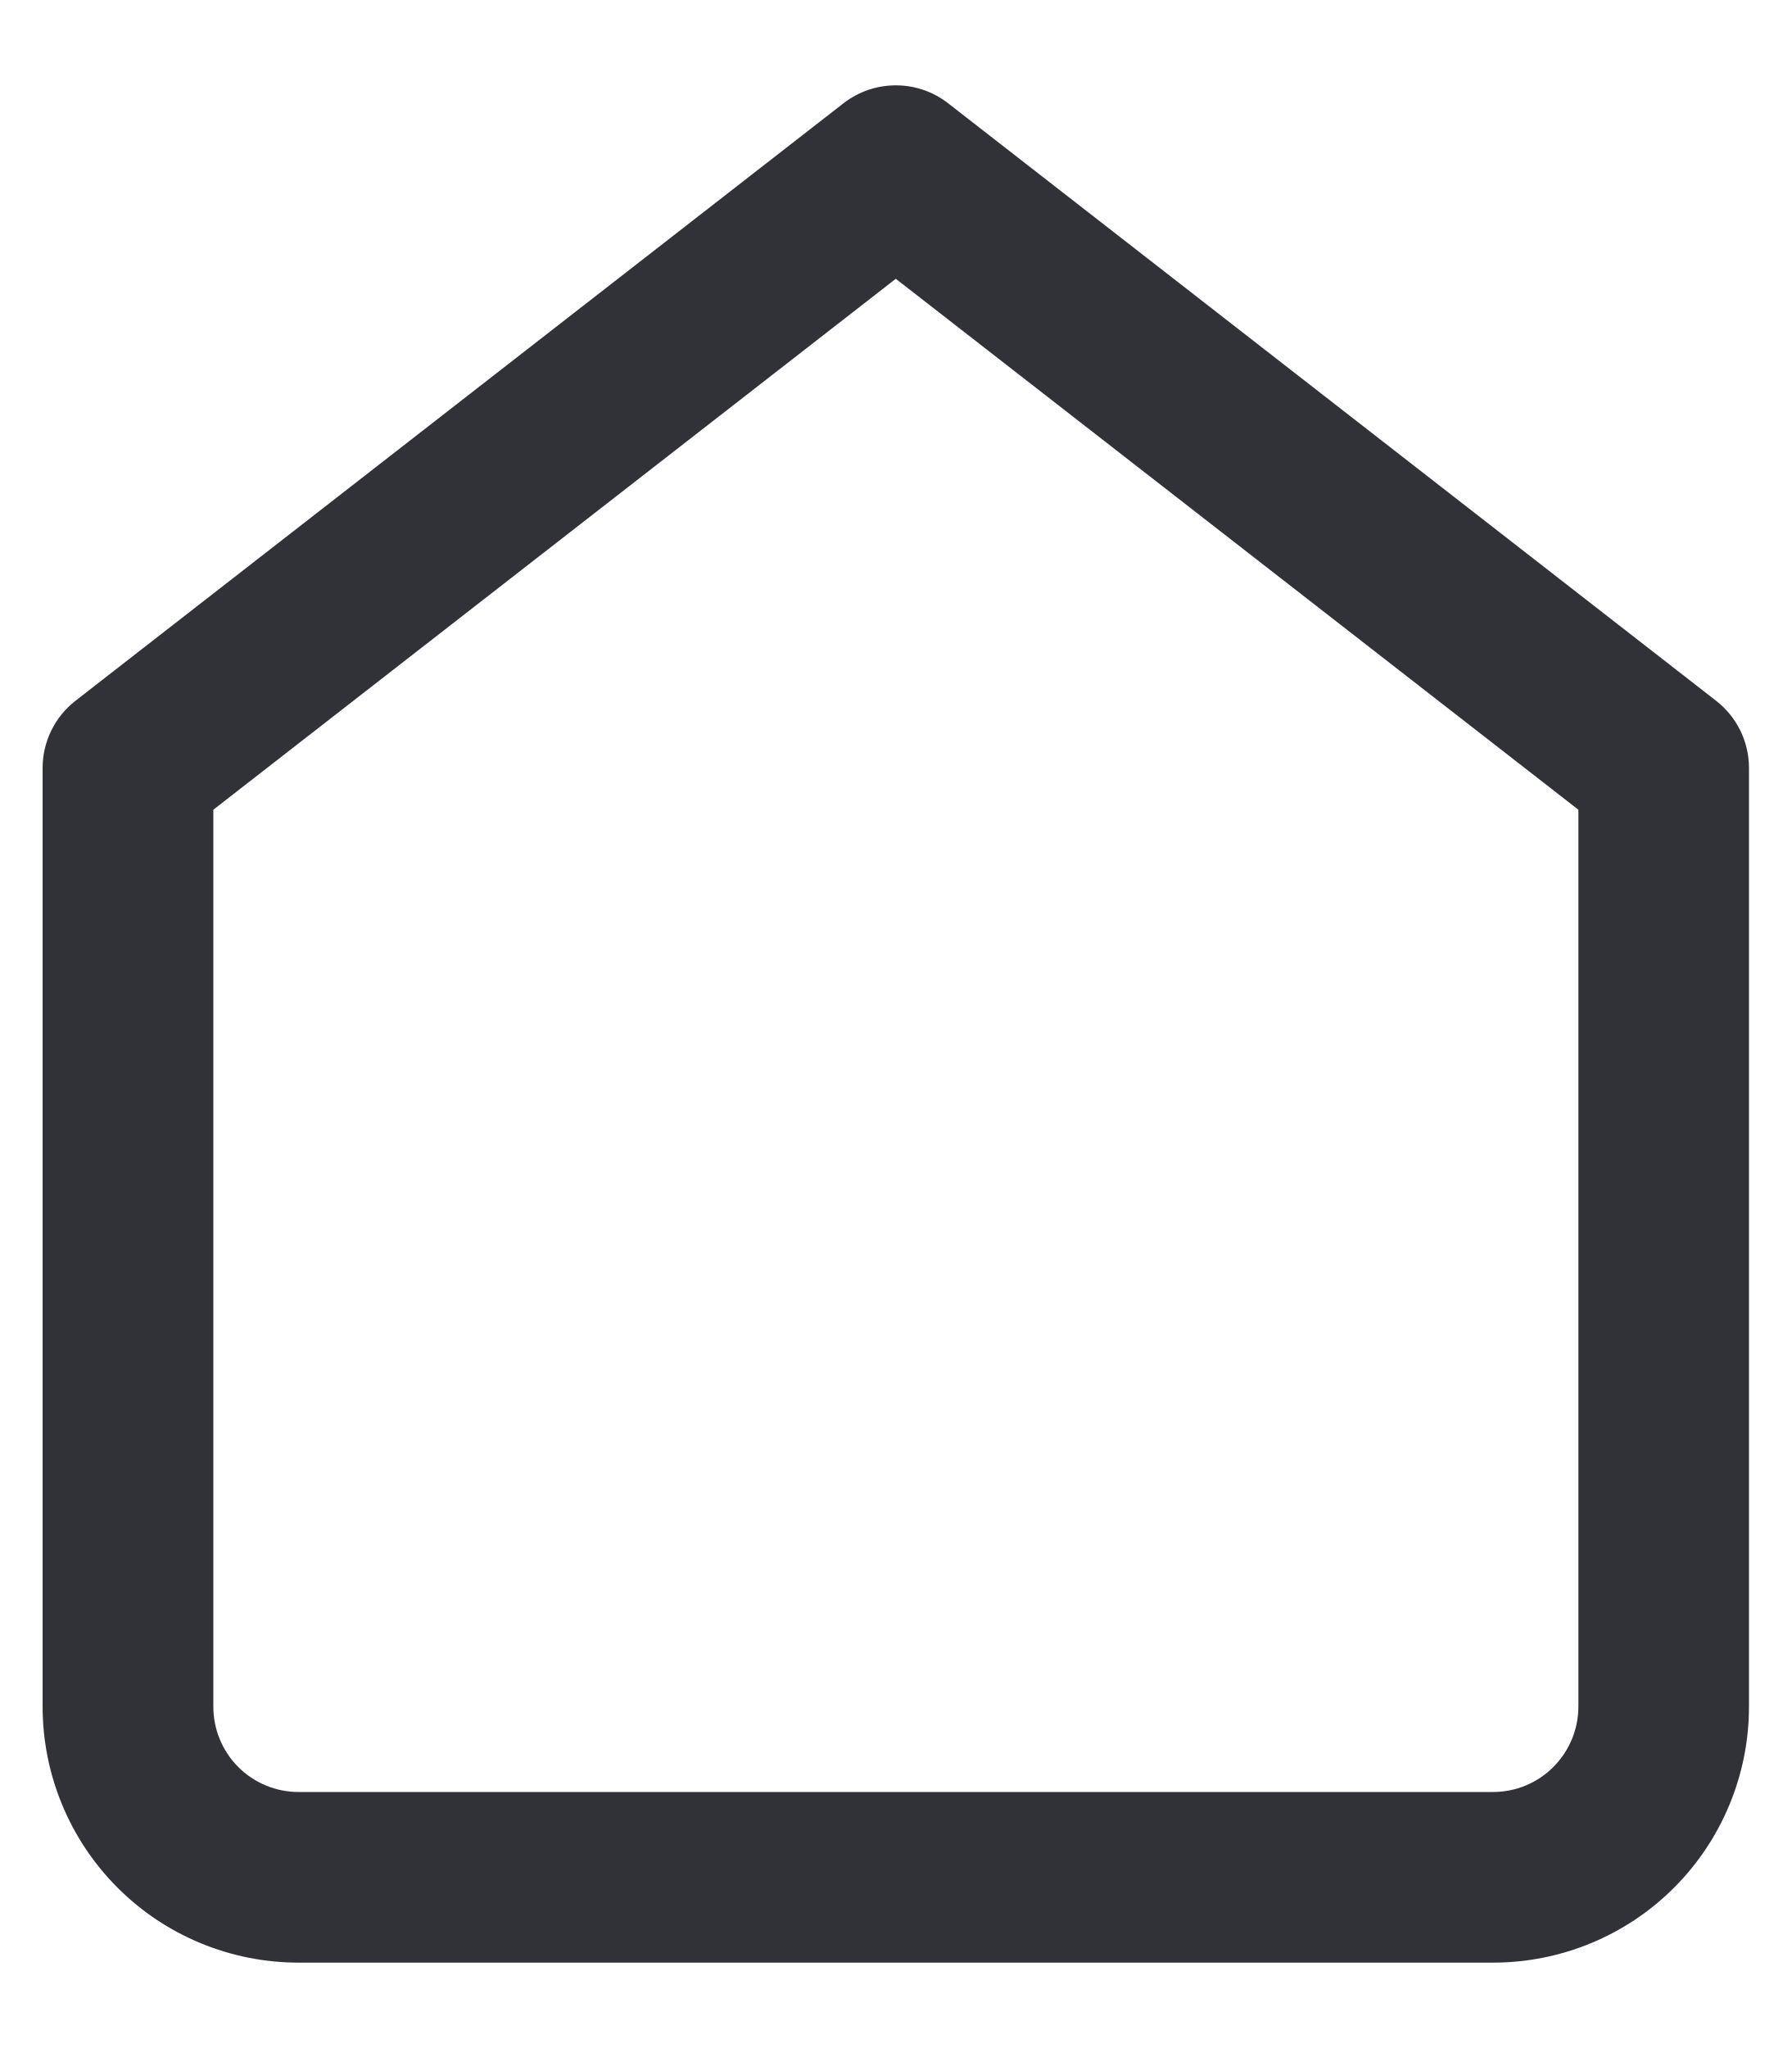
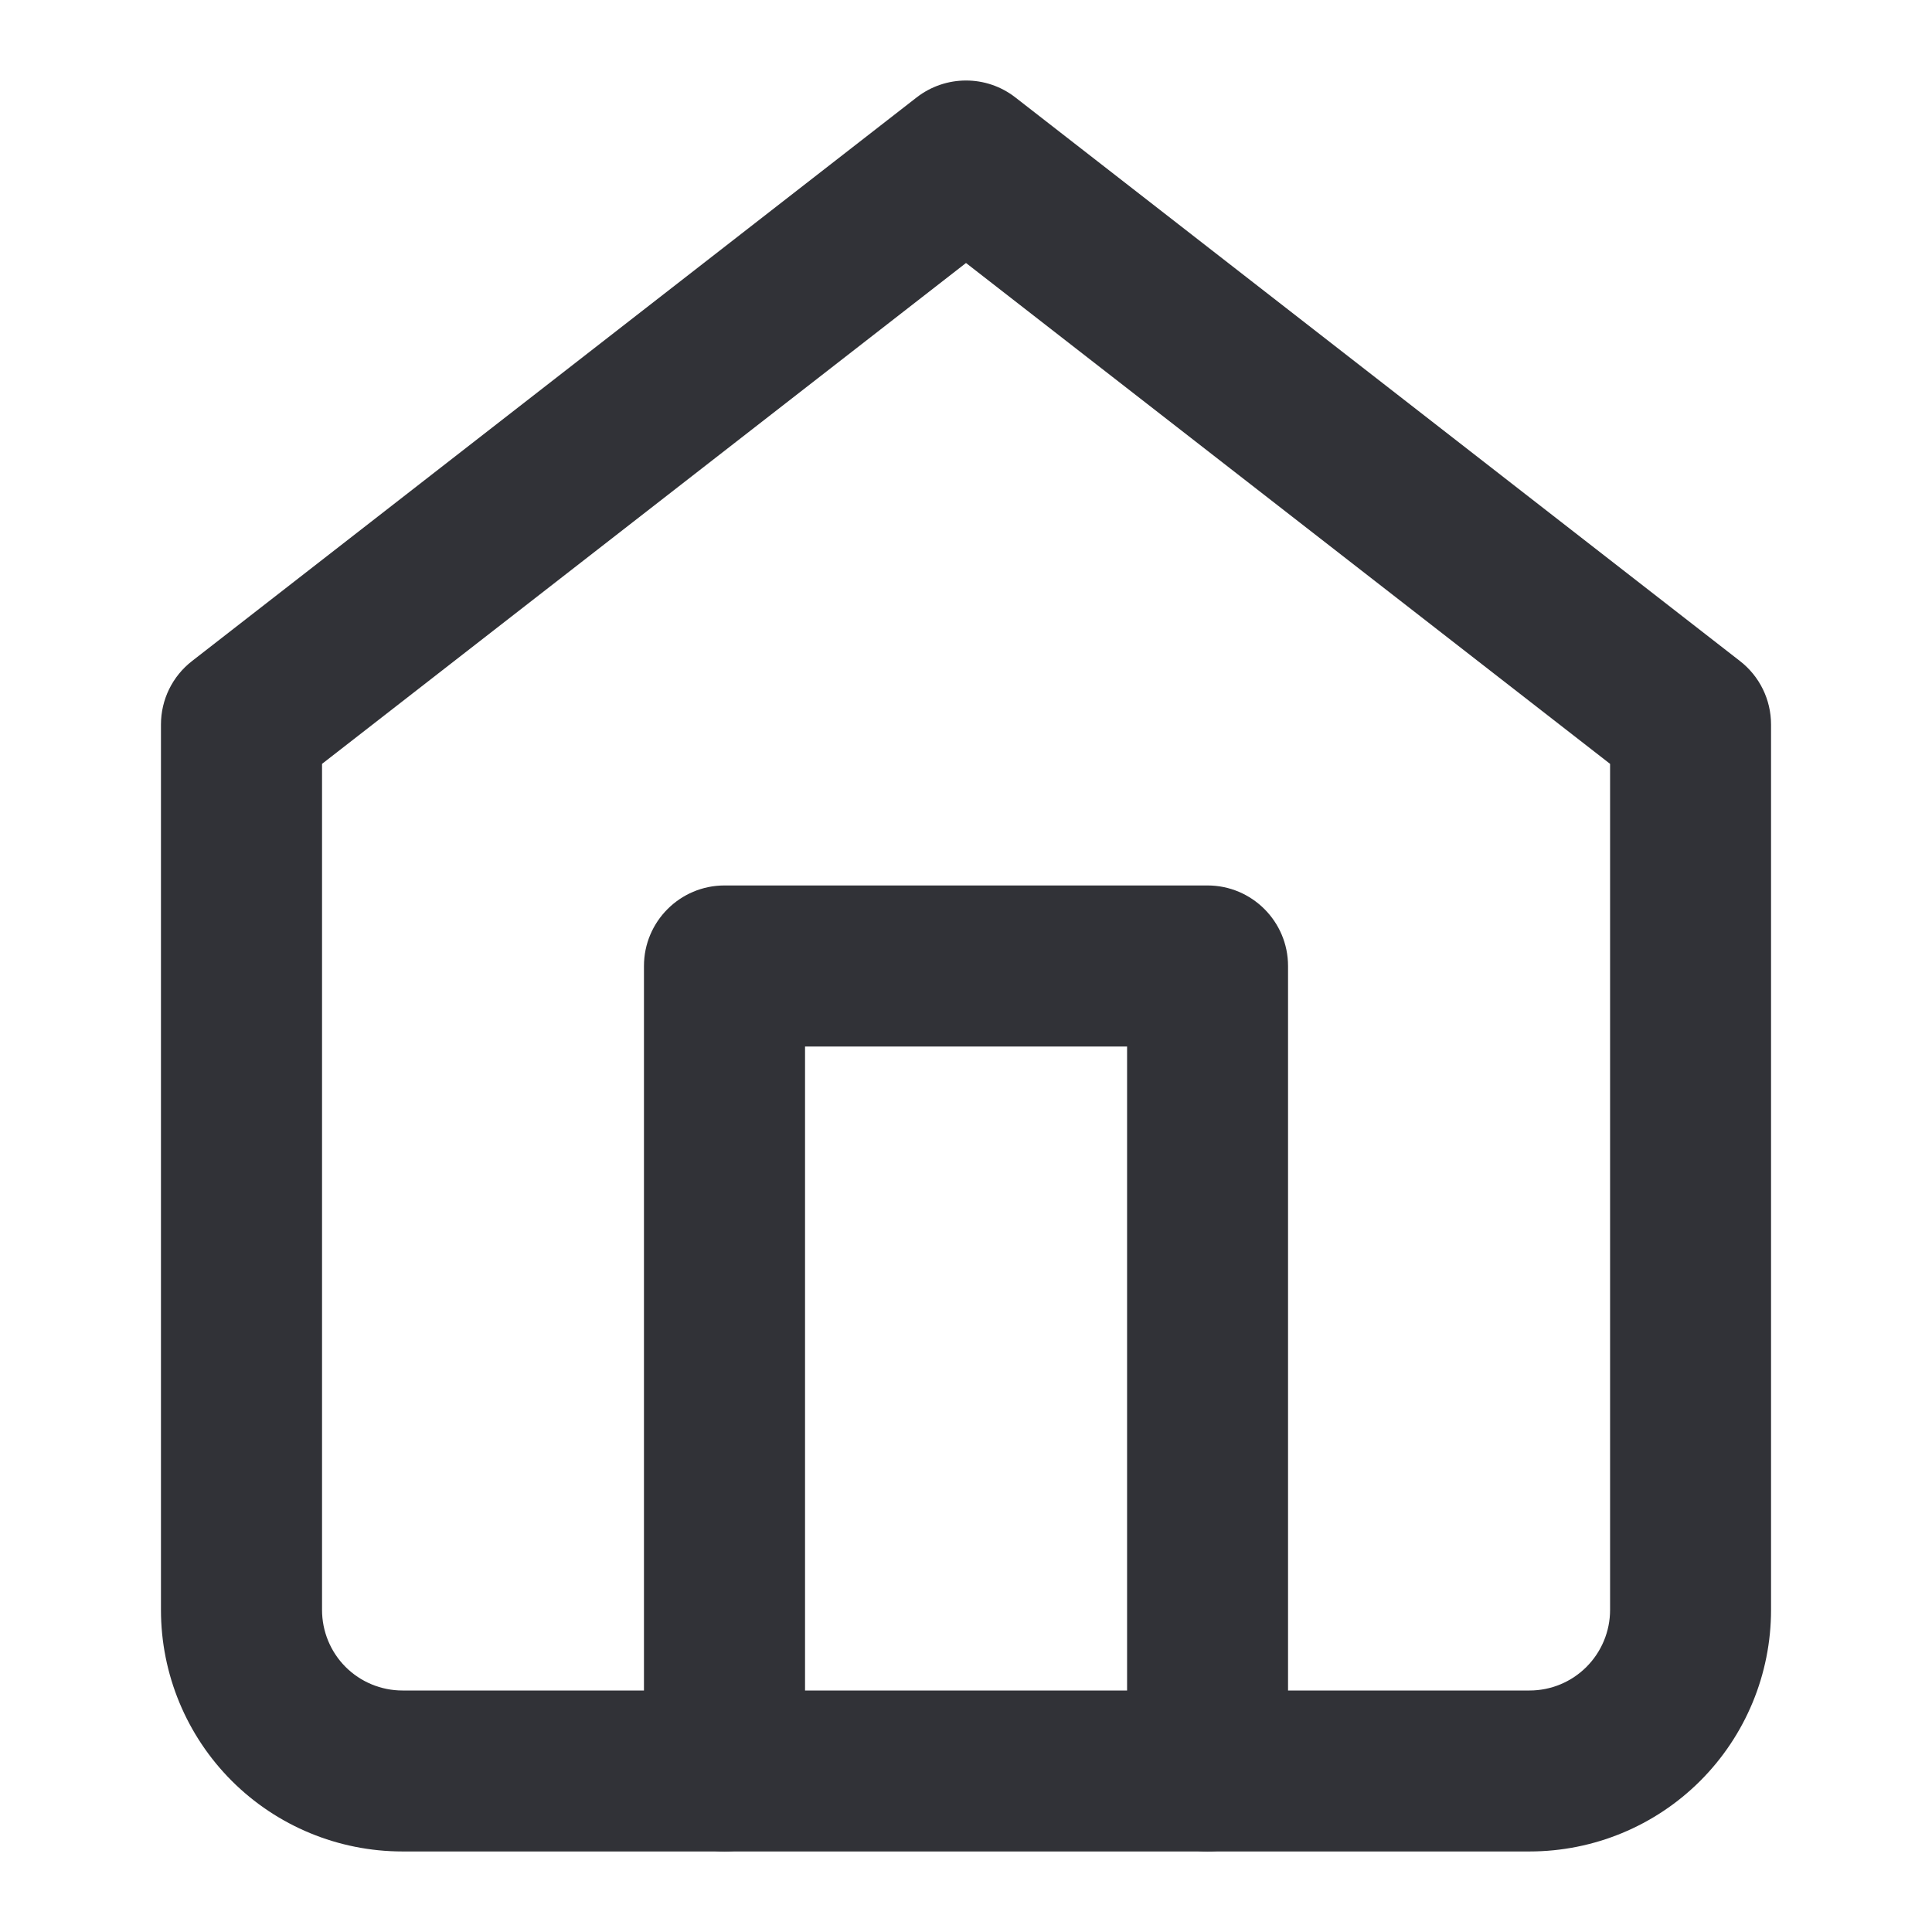
- <svg xmlns="http://www.w3.org/2000/svg" width="14" height="16" viewBox="0 0 14 16" fill="none">
-   <path fill-rule="evenodd" clip-rule="evenodd" d="M6.591 0.807C6.832 0.62 7.169 0.62 7.409 0.807L13.409 5.474C13.572 5.6 13.667 5.794 13.667 6V13.333C13.667 13.864 13.456 14.373 13.081 14.748C12.706 15.123 12.197 15.333 11.667 15.333H2.333C1.803 15.333 1.294 15.123 0.919 14.748C0.544 14.373 0.333 13.864 0.333 13.333V6C0.333 5.794 0.428 5.6 0.591 5.474L6.591 0.807ZM1.667 6.326V13.333C1.667 13.51 1.737 13.68 1.862 13.805C1.987 13.93 2.157 14 2.333 14H11.667C11.844 14 12.013 13.93 12.138 13.805C12.263 13.68 12.334 13.51 12.334 13.333V6.326L7 2.178L1.667 6.326Z" fill="#313237" />
+ <svg xmlns="http://www.w3.org/2000/svg" width="16" height="16" viewBox="0 0 16 16" fill="none">
+   <path fill-rule="evenodd" clip-rule="evenodd" d="M7.591 0.807C7.832 0.62 8.169 0.62 8.409 0.807L14.409 5.474C14.572 5.6 14.667 5.794 14.667 6V13.333C14.667 13.864 14.456 14.373 14.081 14.748C13.706 15.123 13.197 15.333 12.667 15.333H3.333C2.803 15.333 2.294 15.123 1.919 14.748C1.544 14.373 1.333 13.864 1.333 13.333V6C1.333 5.794 1.428 5.6 1.591 5.474L7.591 0.807ZM2.667 6.326V13.333C2.667 13.51 2.737 13.68 2.862 13.805C2.987 13.93 3.157 14 3.333 14H12.667C12.844 14 13.013 13.93 13.138 13.805C13.263 13.68 13.334 13.51 13.334 13.333V6.326L8 2.178L2.667 6.326Z" fill="#313237" />
+   <path fill-rule="evenodd" clip-rule="evenodd" d="M5.333 8C5.333 7.632 5.632 7.333 6 7.333H10C10.368 7.333 10.667 7.632 10.667 8V14.667C10.667 15.035 10.368 15.333 10 15.333C9.632 15.333 9.334 15.035 9.334 14.667V8.667H6.667V14.667C6.667 15.035 6.368 15.333 6 15.333C5.632 15.333 5.333 15.035 5.333 14.667V8Z" fill="#313237" />
</svg>
